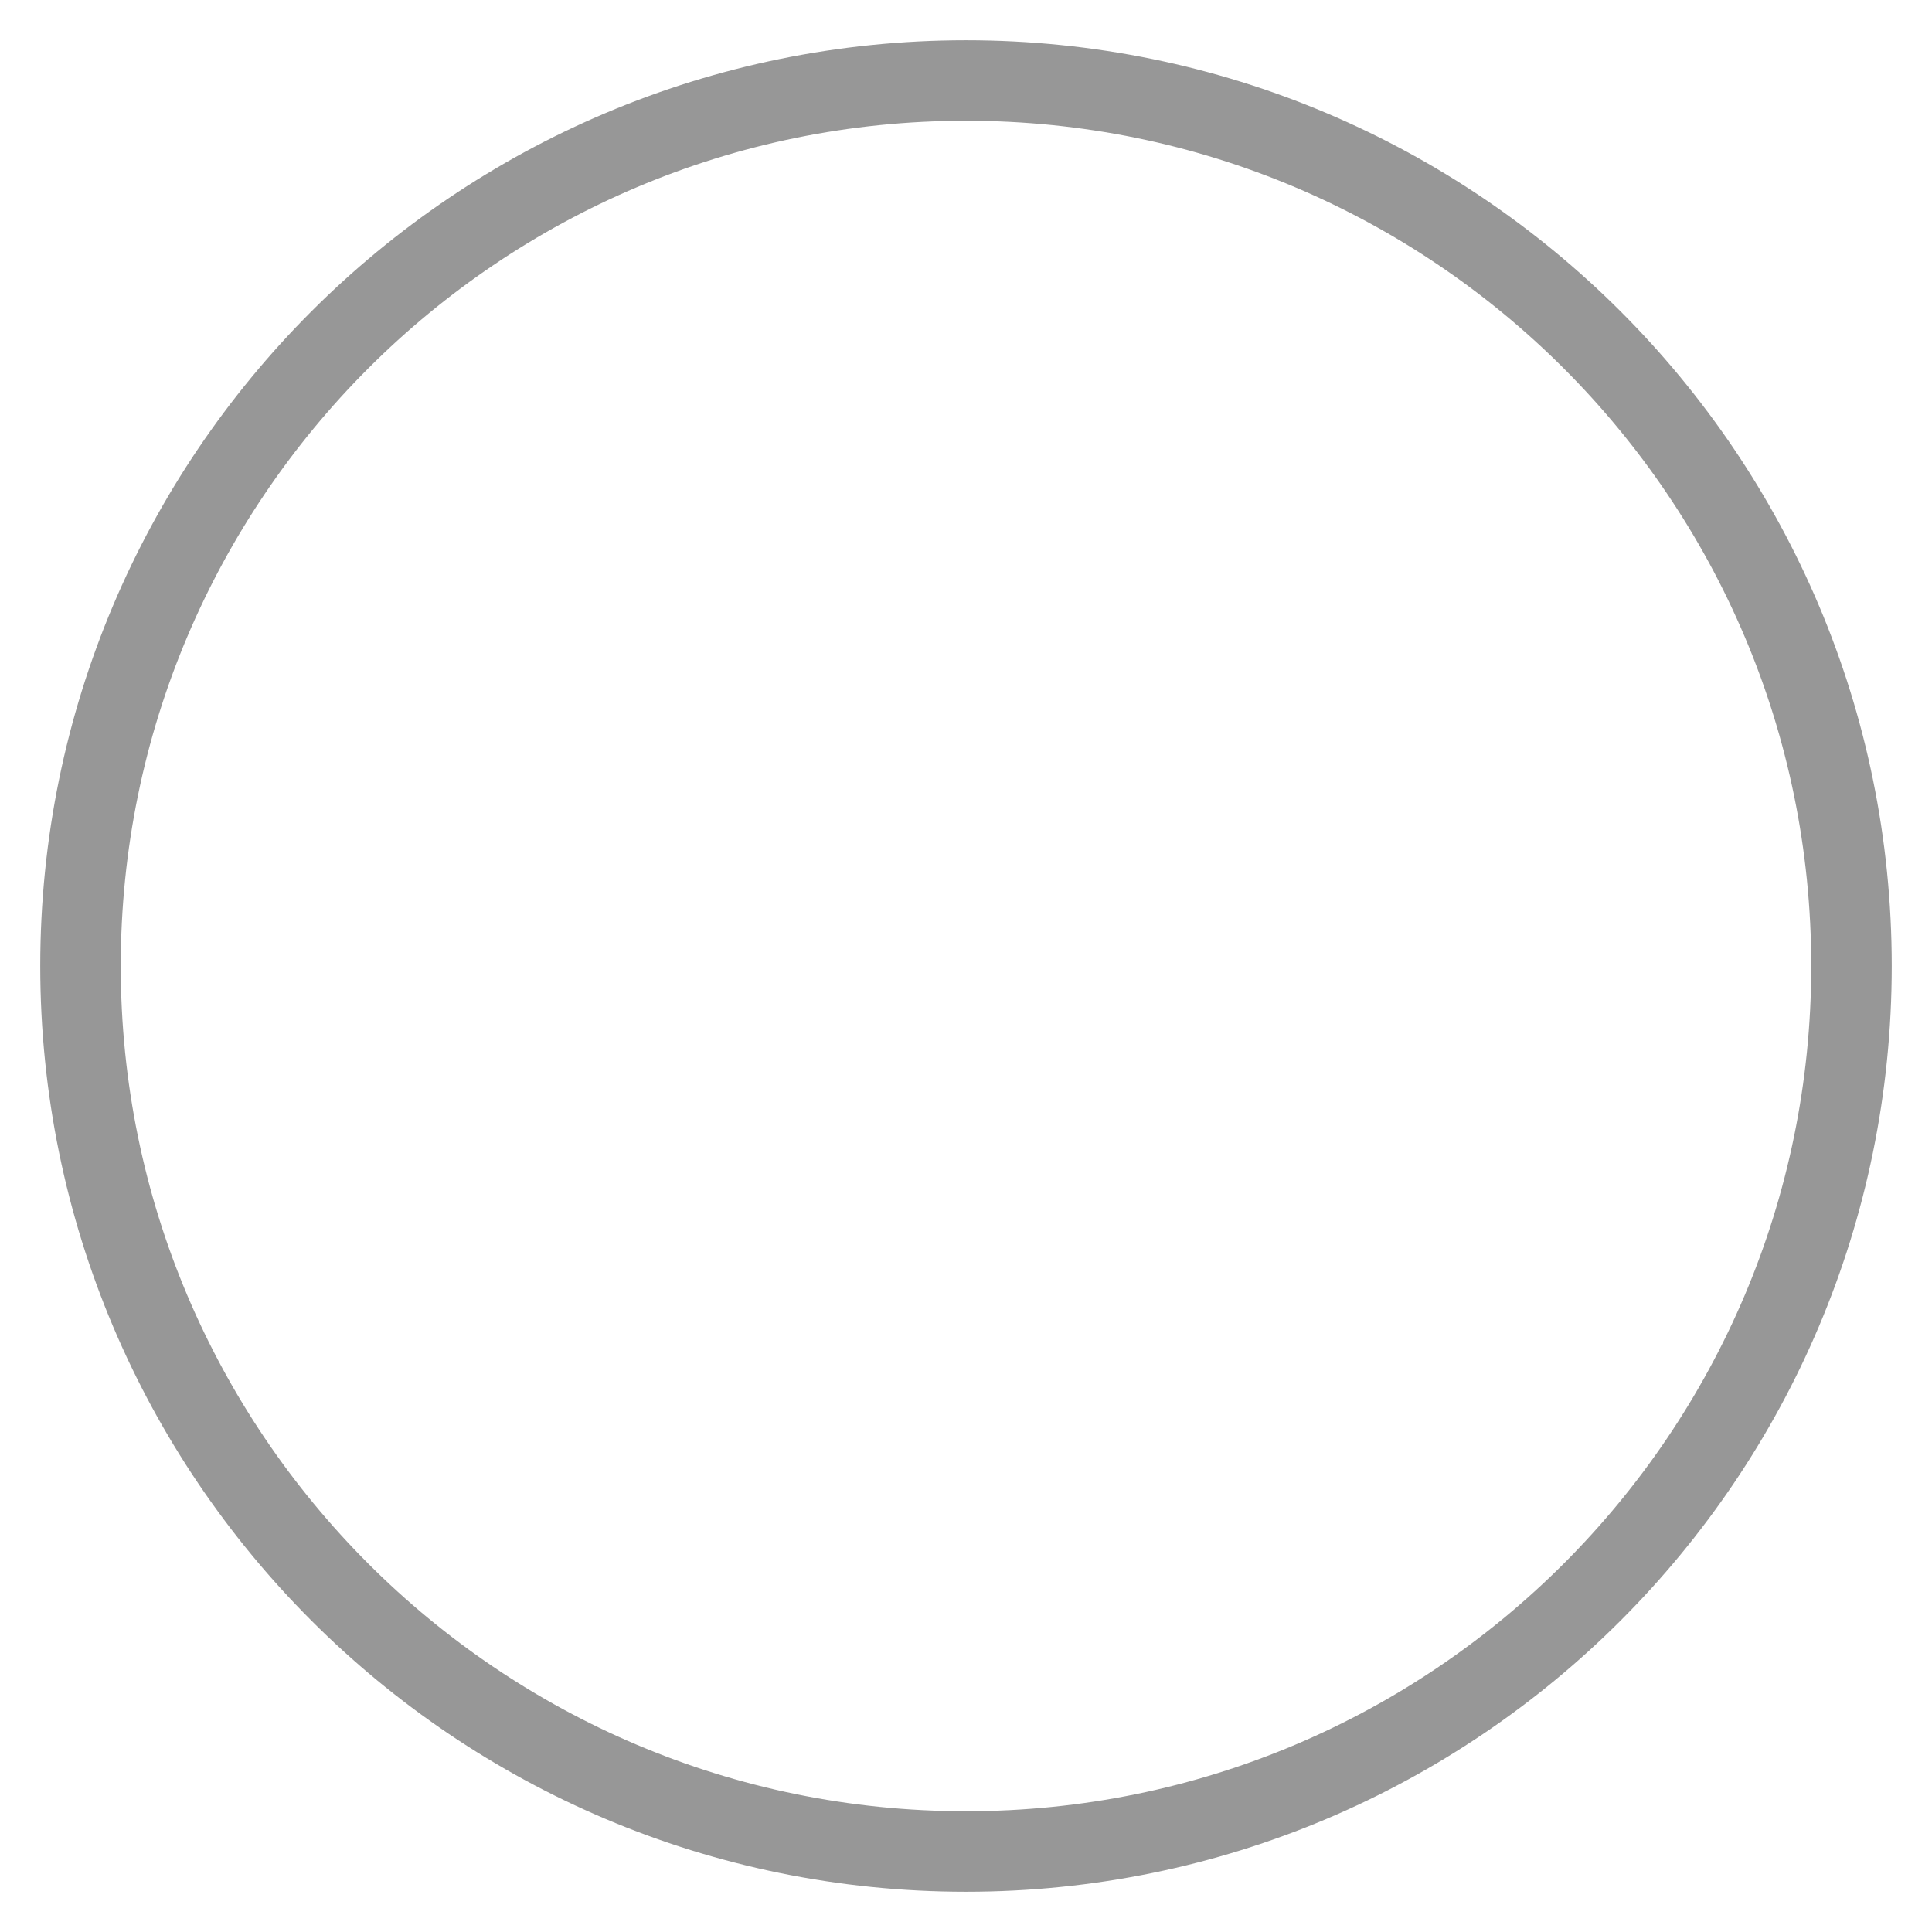
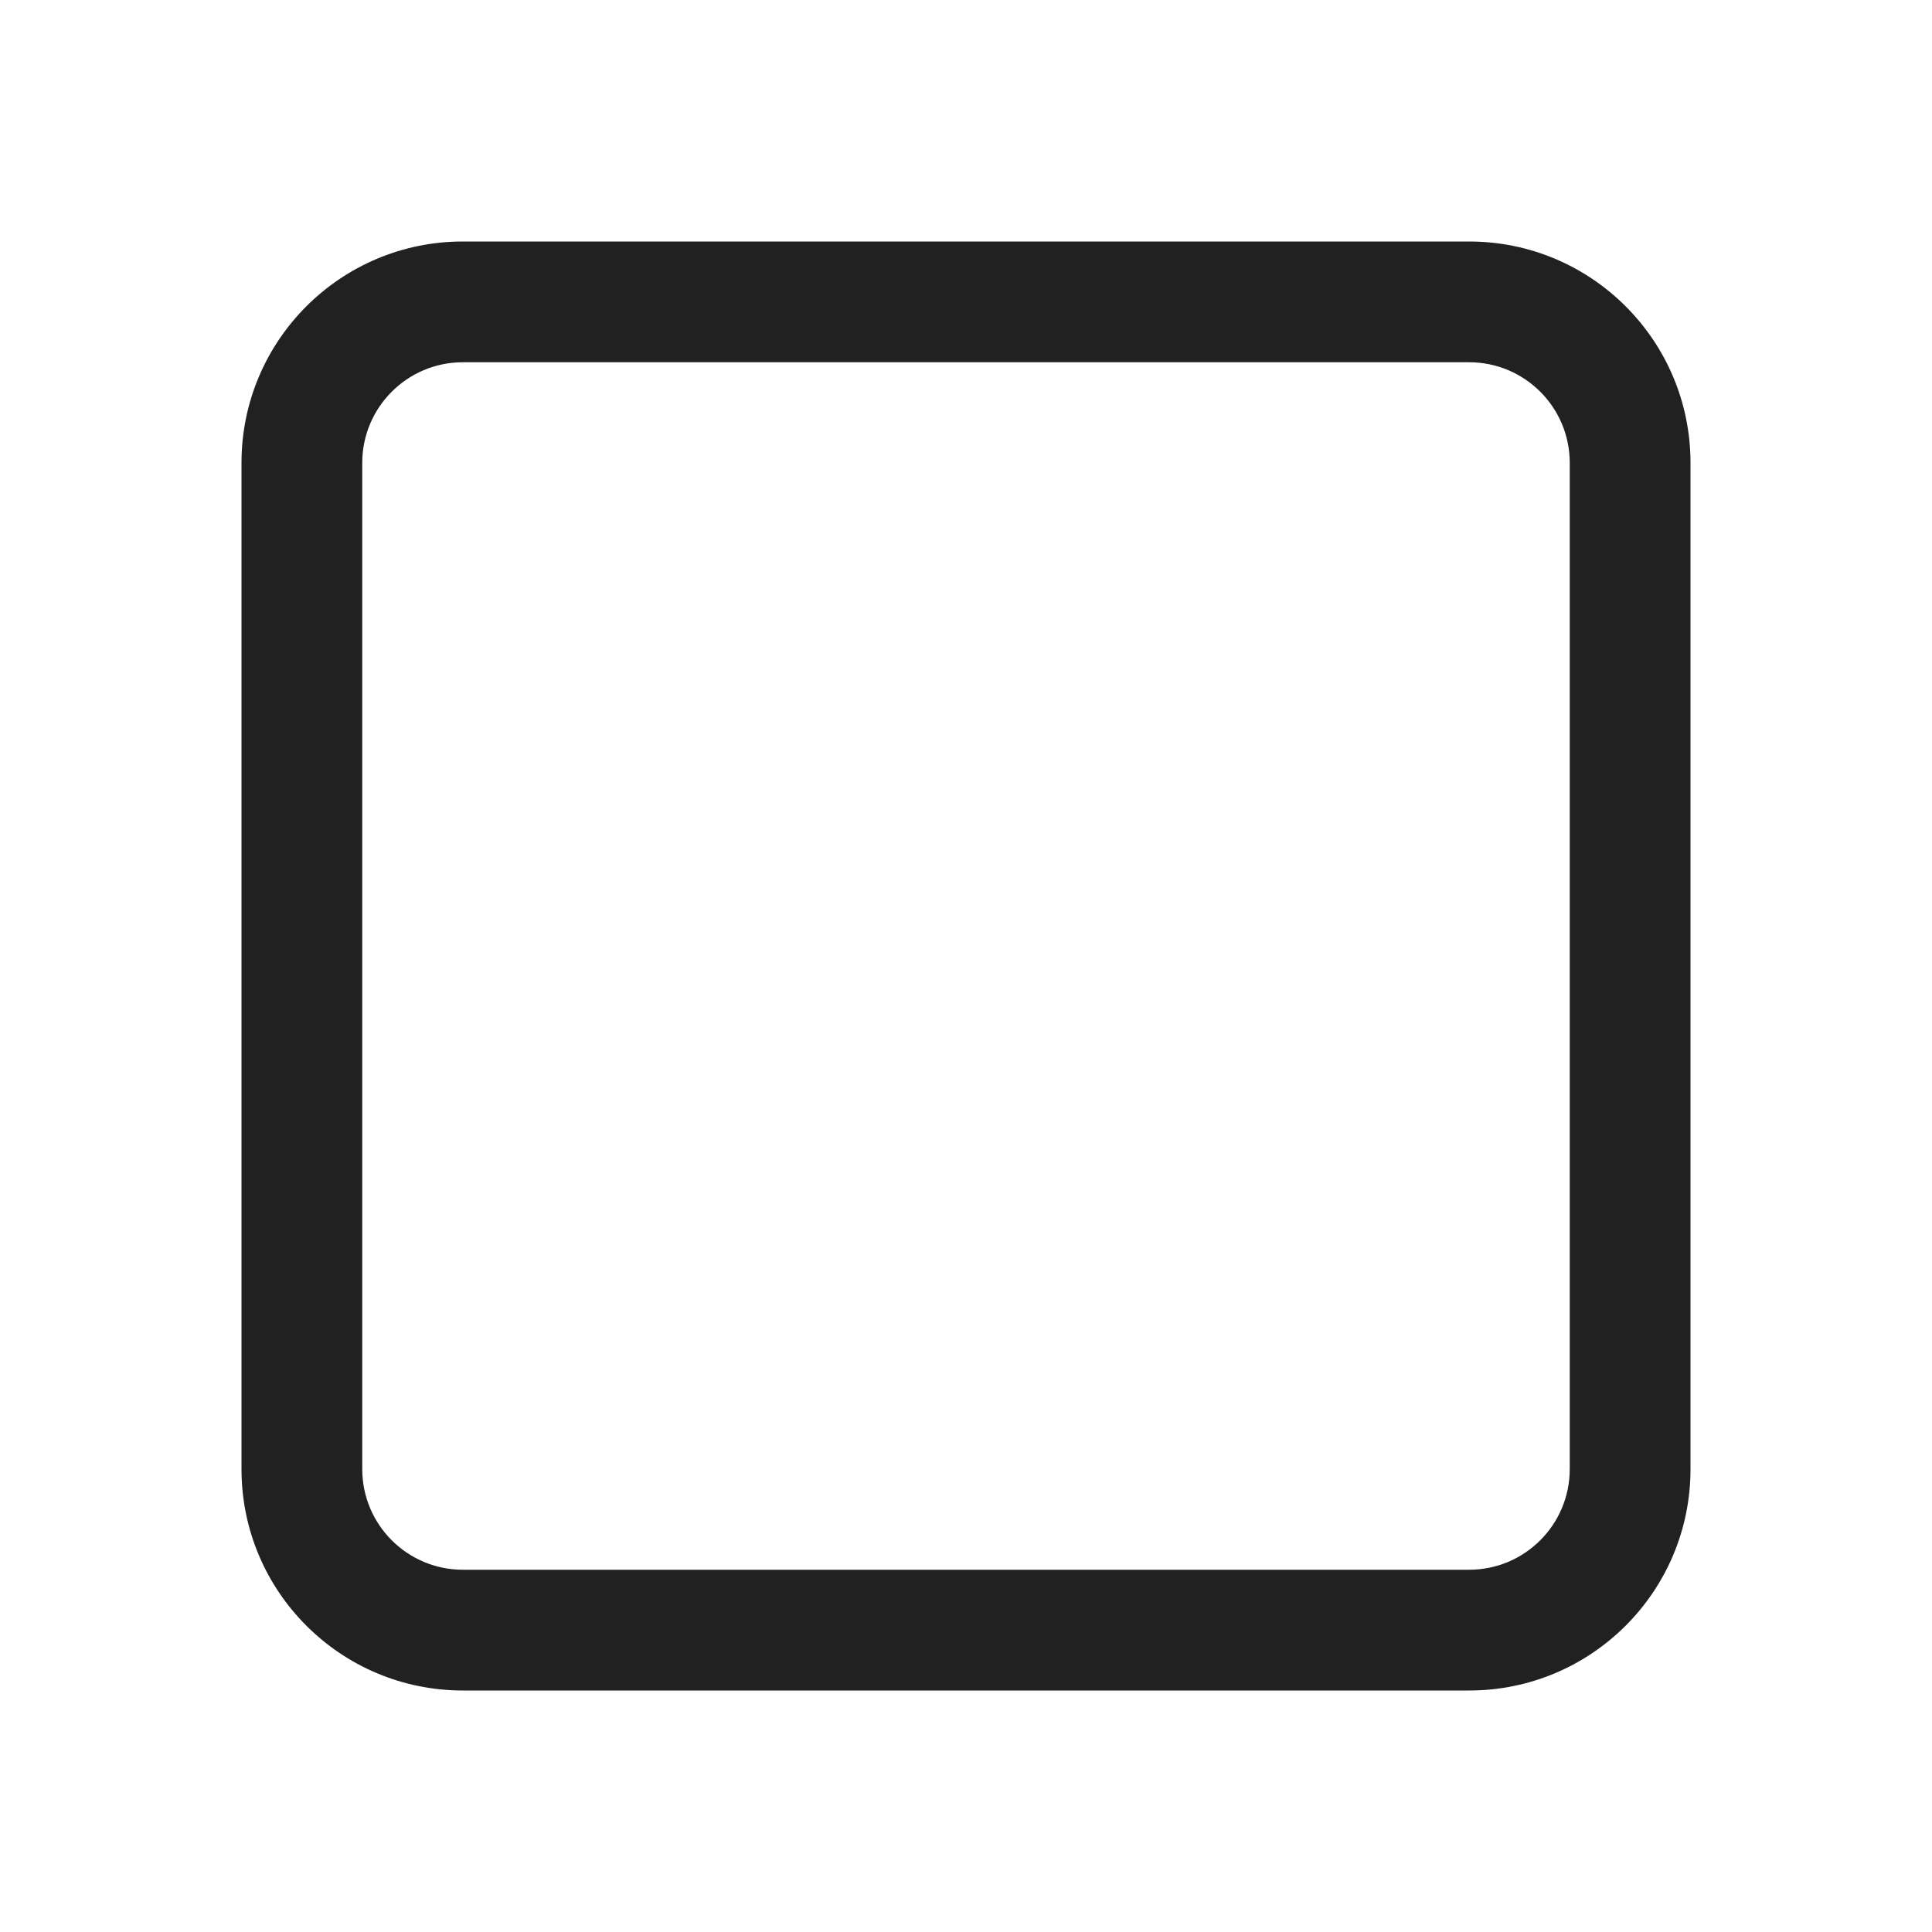
- <svg xmlns="http://www.w3.org/2000/svg" width="24" height="24" viewBox="0 0 24 24">
-   <g fill="none" fill-rule="evenodd">
-     <g stroke="#979797">
-       <g transform="translate(-160 -3064) translate(161 3065)">
-         <rect width="22" height="22" rx="12" />
-       </g>
+ <svg xmlns="http://www.w3.org/2000/svg" width="24px" height="24px" viewBox="0 0 24 24" version="1.1">
+   <g id="🔍-Product-Icons" stroke="none" stroke-width="1" fill="none" fill-rule="evenodd">
+     <g id="ic_fluent_checkbox_unchecked_24_regular" fill="#212121" fill-rule="nonzero">
+       <path d="M5.75,3 L18.25,3 C19.769,3 21,4.231 21,5.75 L21,18.25 C21,19.769 19.769,21 18.25,21 L5.75,21 C4.231,21 3,19.769 3,18.25 L3,5.75 C3,4.231 4.231,3 5.75,3 Z M5.75,4.5 C5.06,4.5 4.5,5.06 4.5,5.75 L4.5,18.25 C4.5,18.94 5.06,19.5 5.75,19.5 L18.25,19.5 C18.94,19.5 19.5,18.94 19.5,18.25 L19.5,5.75 C19.5,5.06 18.94,4.5 18.25,4.5 L5.75,4.5 Z" id="🎨Color" />
    </g>
  </g>
</svg>
